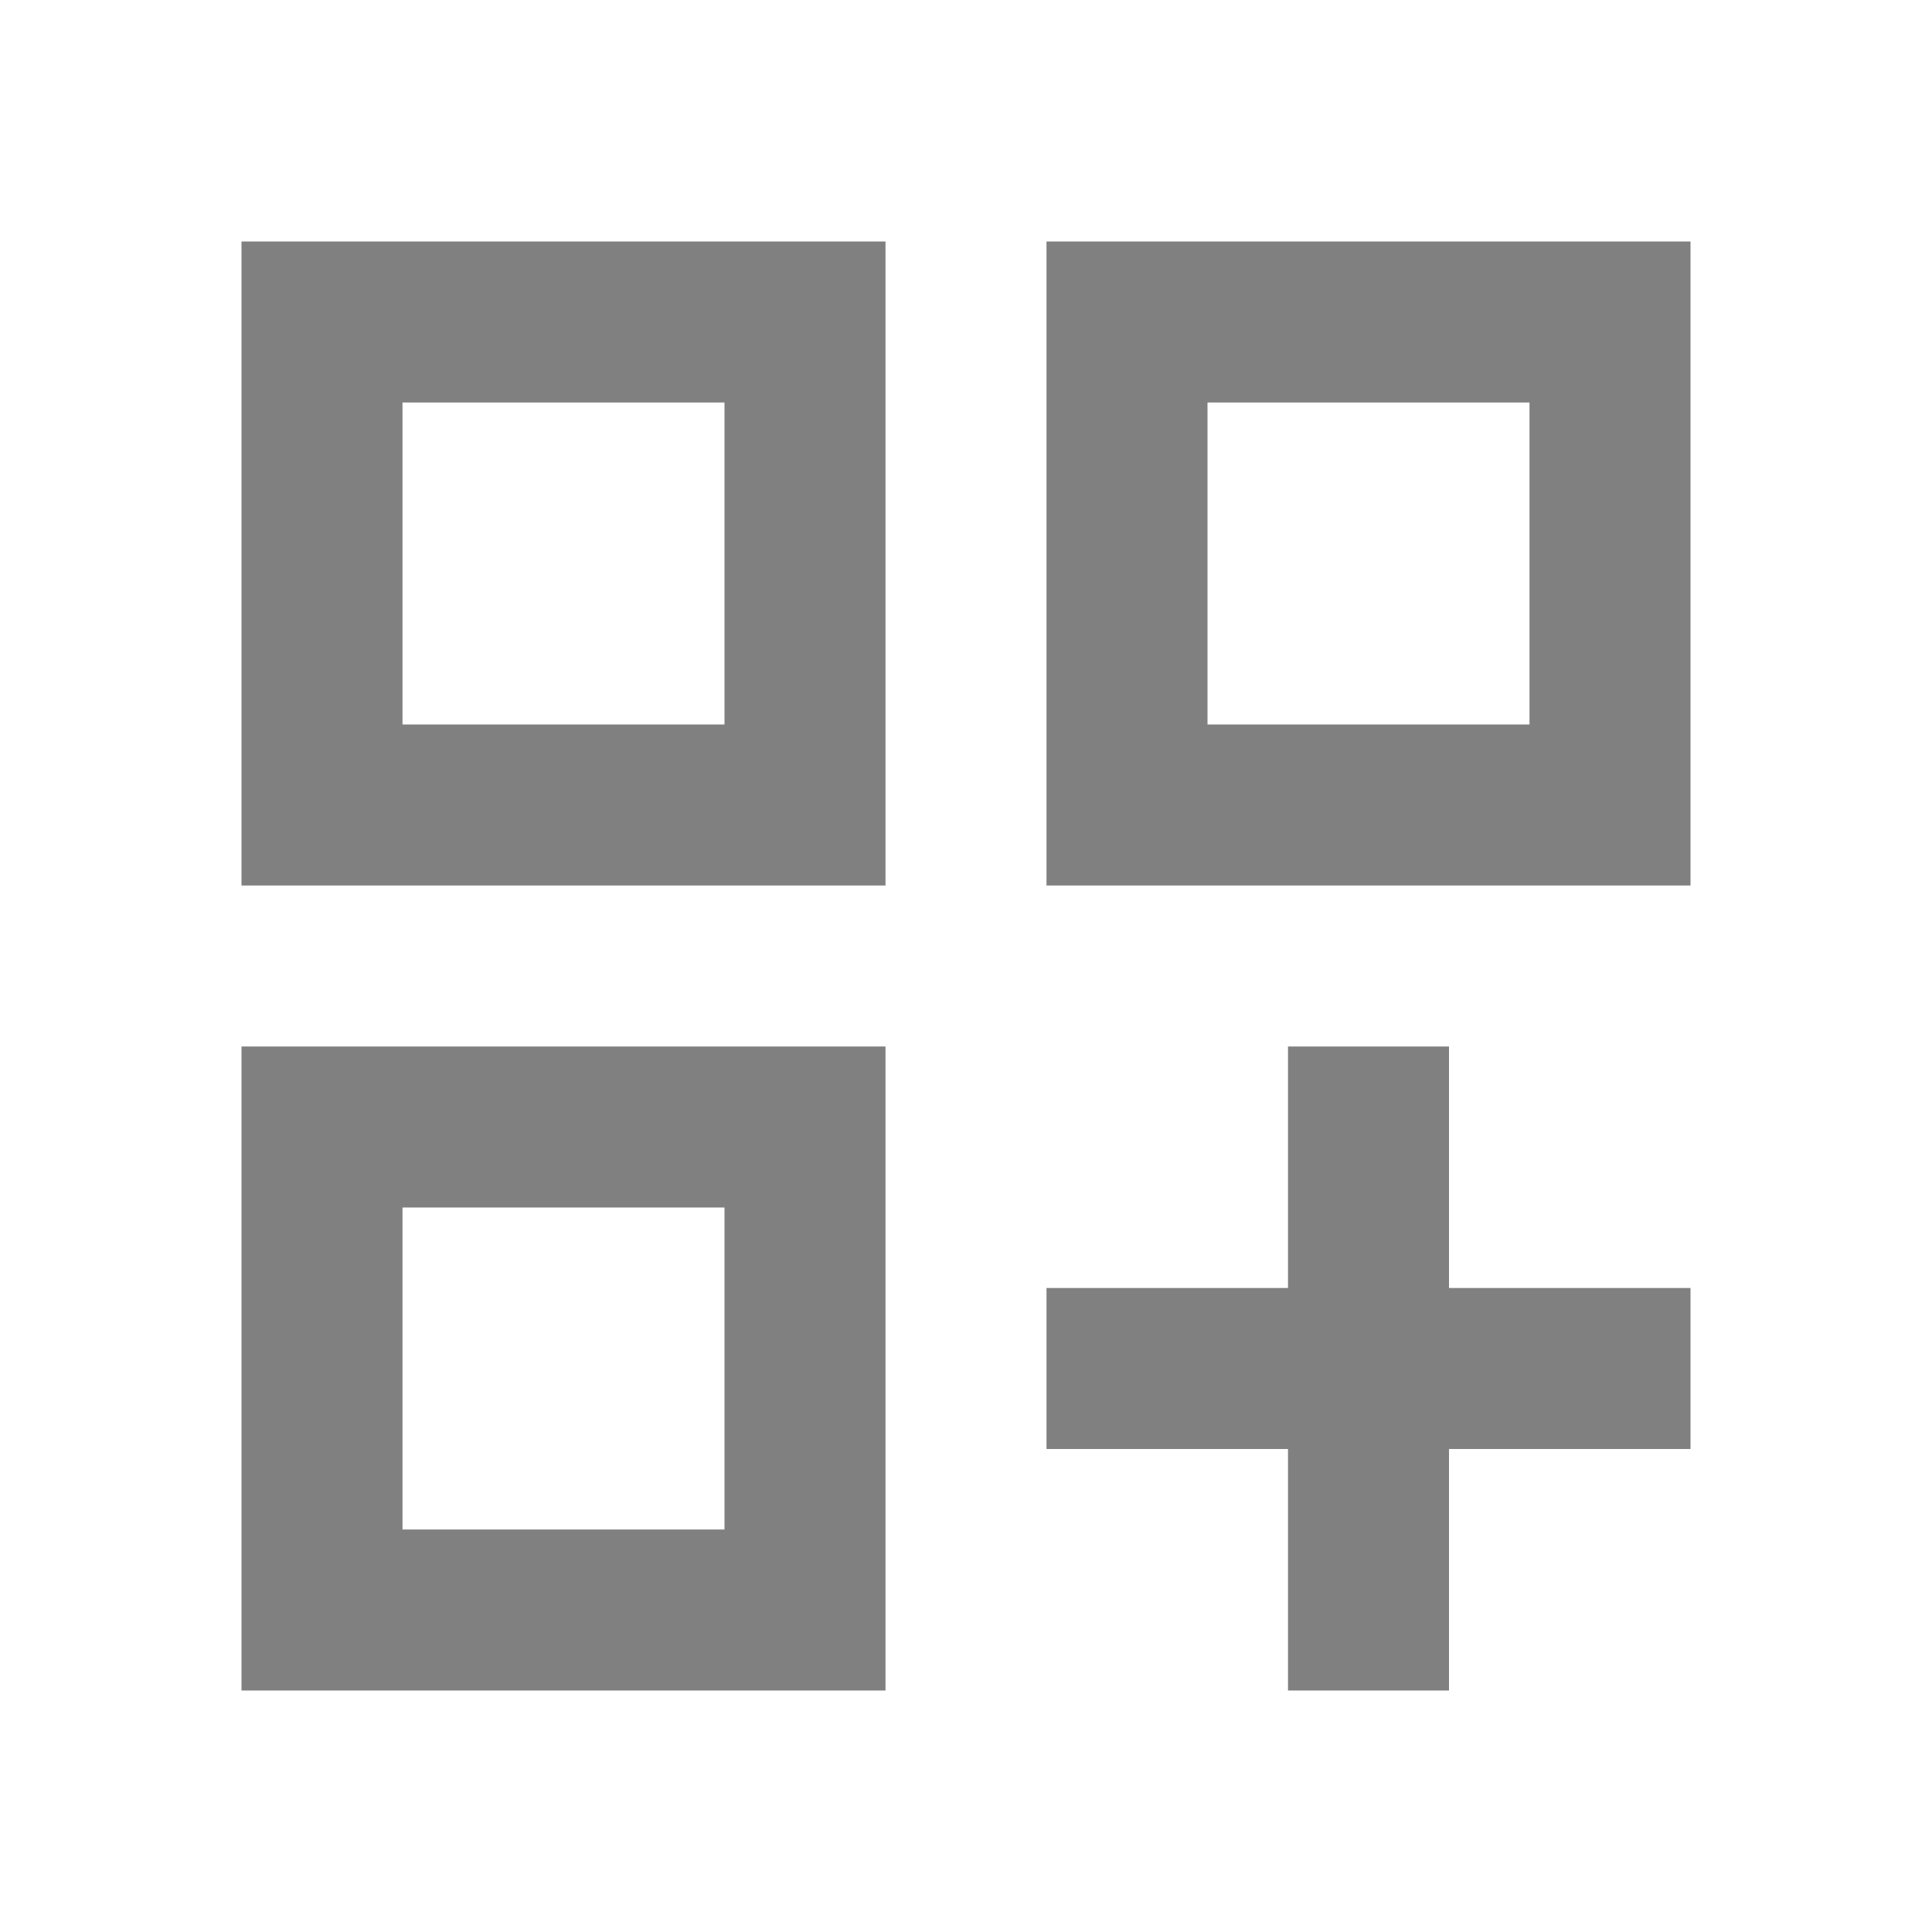
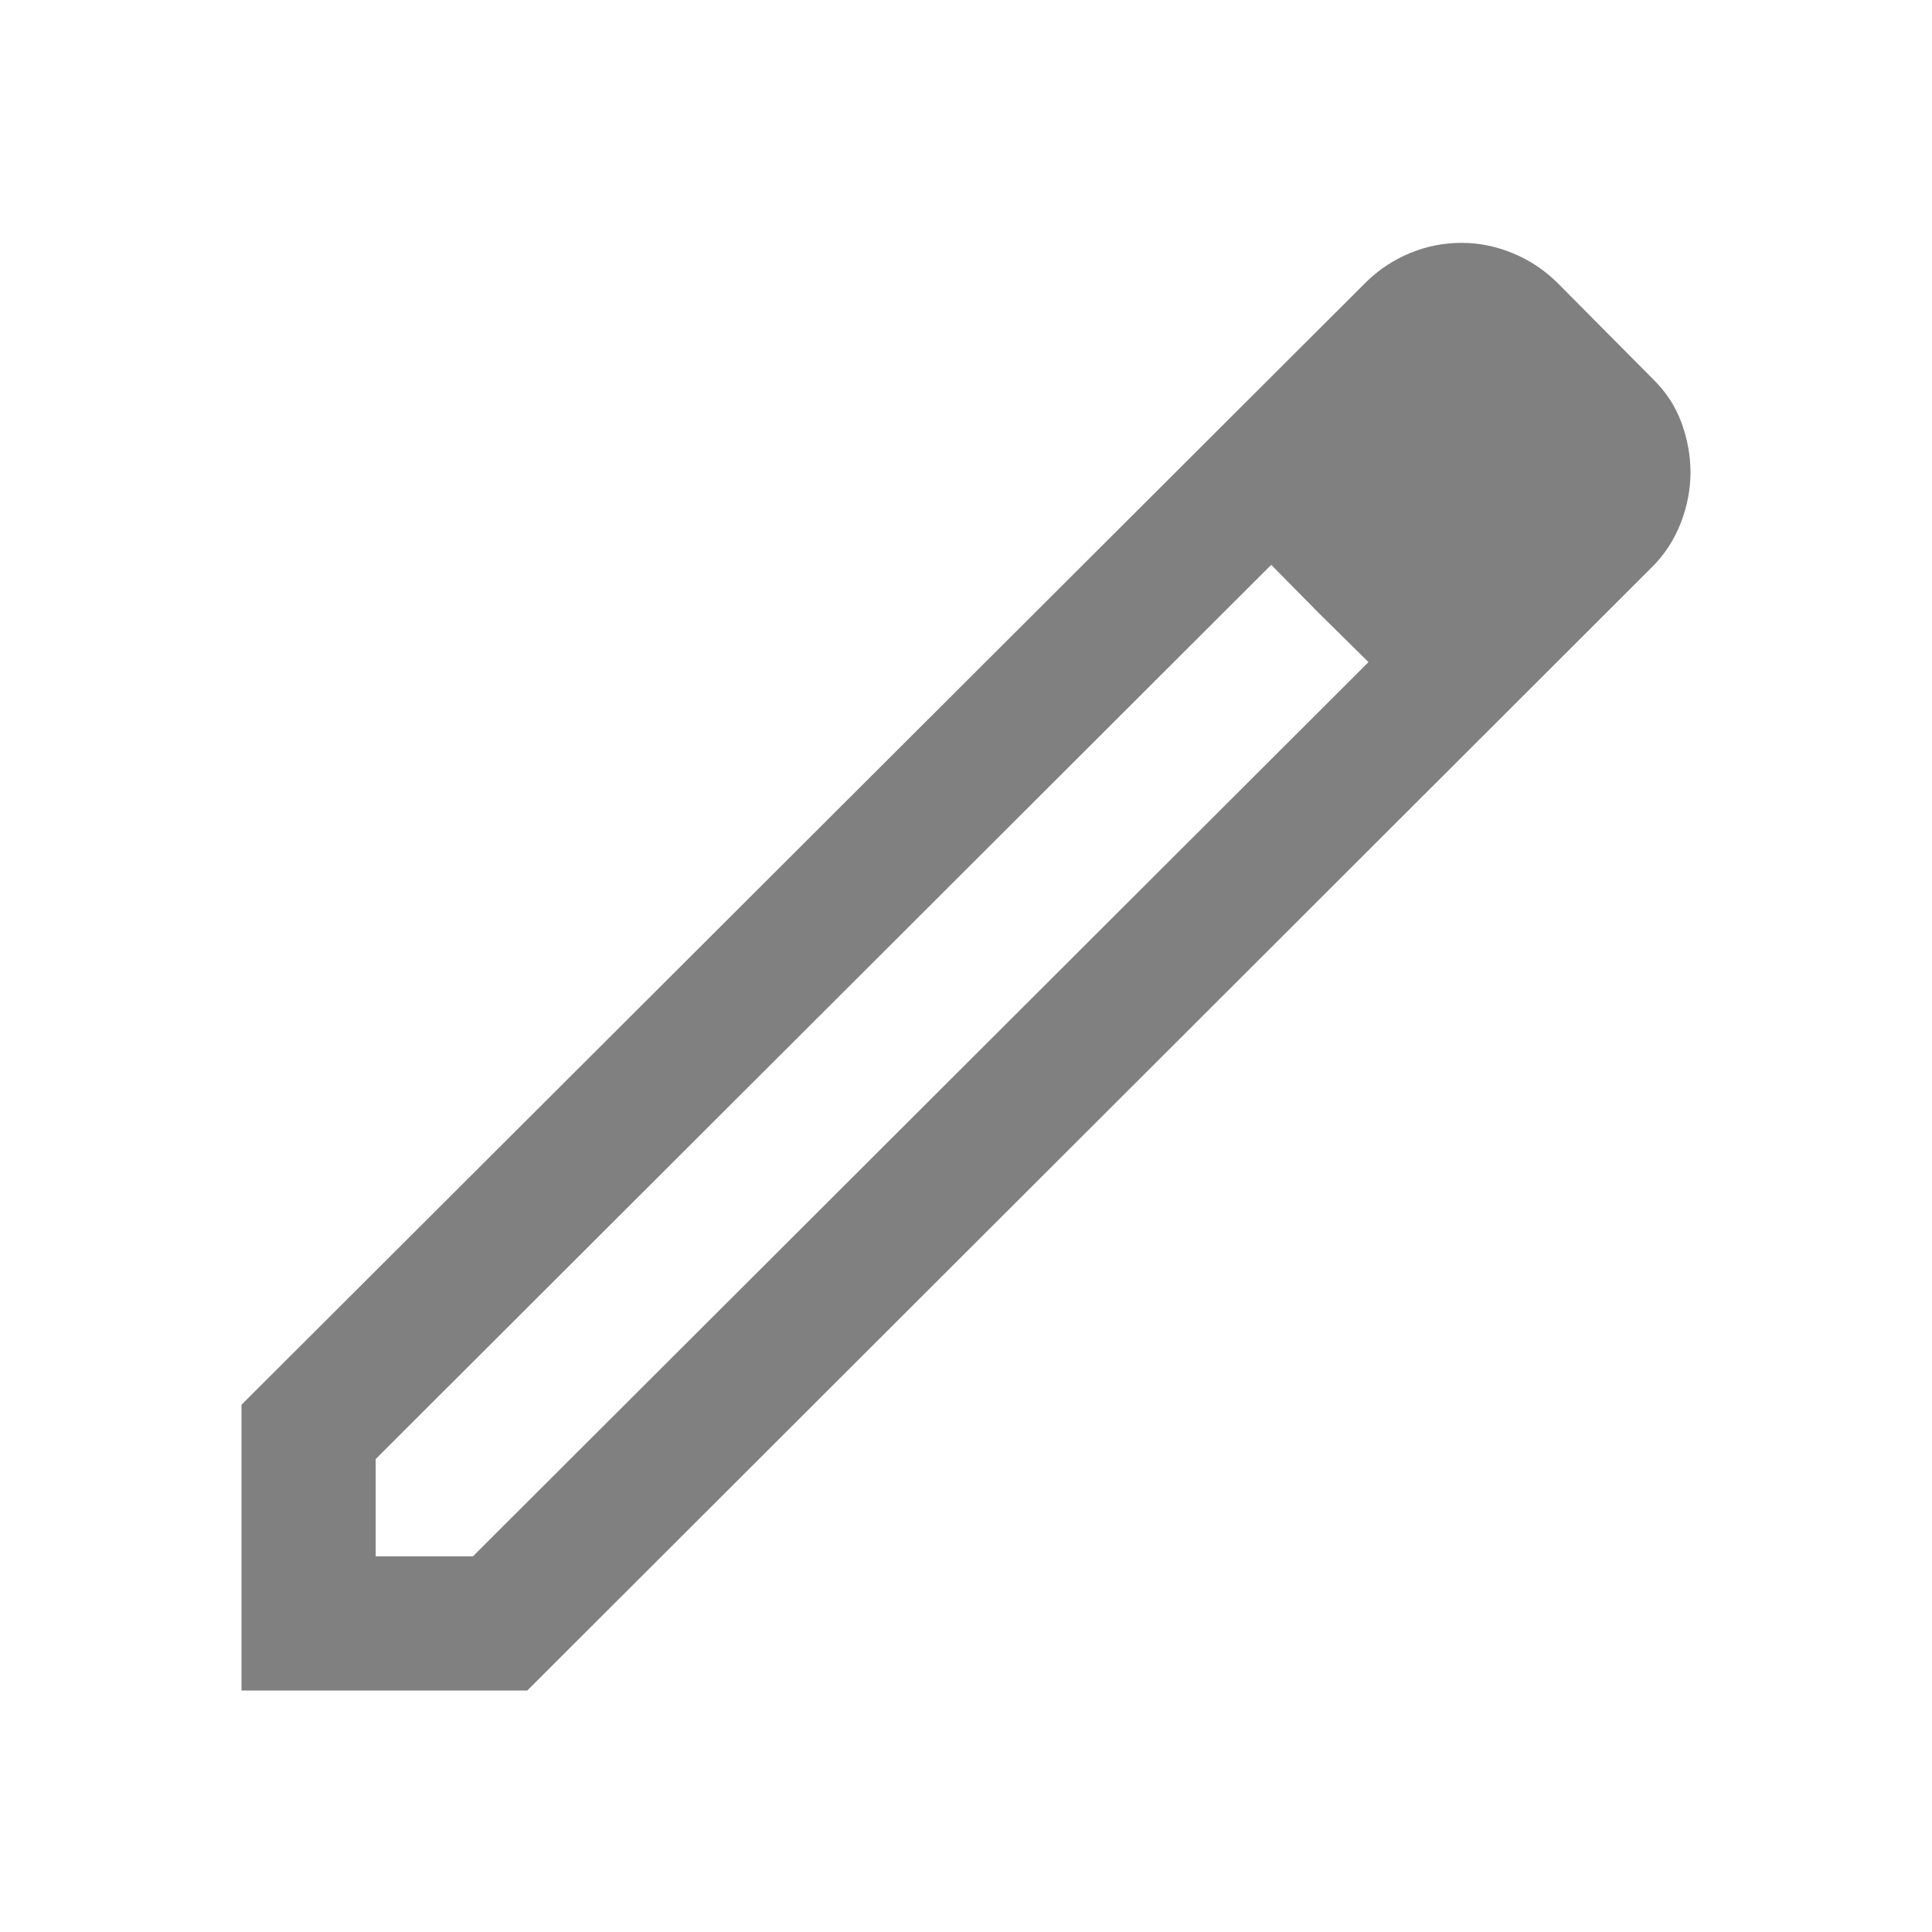
- <svg xmlns="http://www.w3.org/2000/svg" enable-background="new 0 0 24 24" height="24px" viewBox="0 0 24 24" width="24px" fill="#808080">
-   <g>
-     <path d="M0,0h24v24H0V0z" fill="none" />
-   </g>
-   <g>
-     <g>
-       <path d="M3,11h8V3H3V11z M5,5h4v4H5V5z" />
-       <path d="M13,3v8h8V3H13z M19,9h-4V5h4V9z" />
-       <path d="M3,21h8v-8H3V21z M5,15h4v4H5V15z" />
-       <polygon points="18,13 16,13 16,16 13,16 13,18 16,18 16,21 18,21 18,18 21,18 21,16 18,16" />
-     </g>
-   </g>
+ <svg xmlns="http://www.w3.org/2000/svg" height="40px" viewBox="0 -960 960 960" width="40px" fill="#808080">
+   <path d="M186.67-186.67H235L680-631l-48.33-48.33-445 444.33v48.33ZM120-120v-142l559.33-558.33q9.34-9 21.5-14 12.17-5 25.5-5 12.67 0 25 5 12.34 5 22 14.33L821-772q10 9.67 14.5 22t4.5 24.67q0 12.66-4.83 25.16-4.84 12.5-14.17 21.84L262-120H120Zm652.67-606-46-46 46 46Zm-117 71-24-24.33L680-631l-24.33-24Z" />
</svg>
